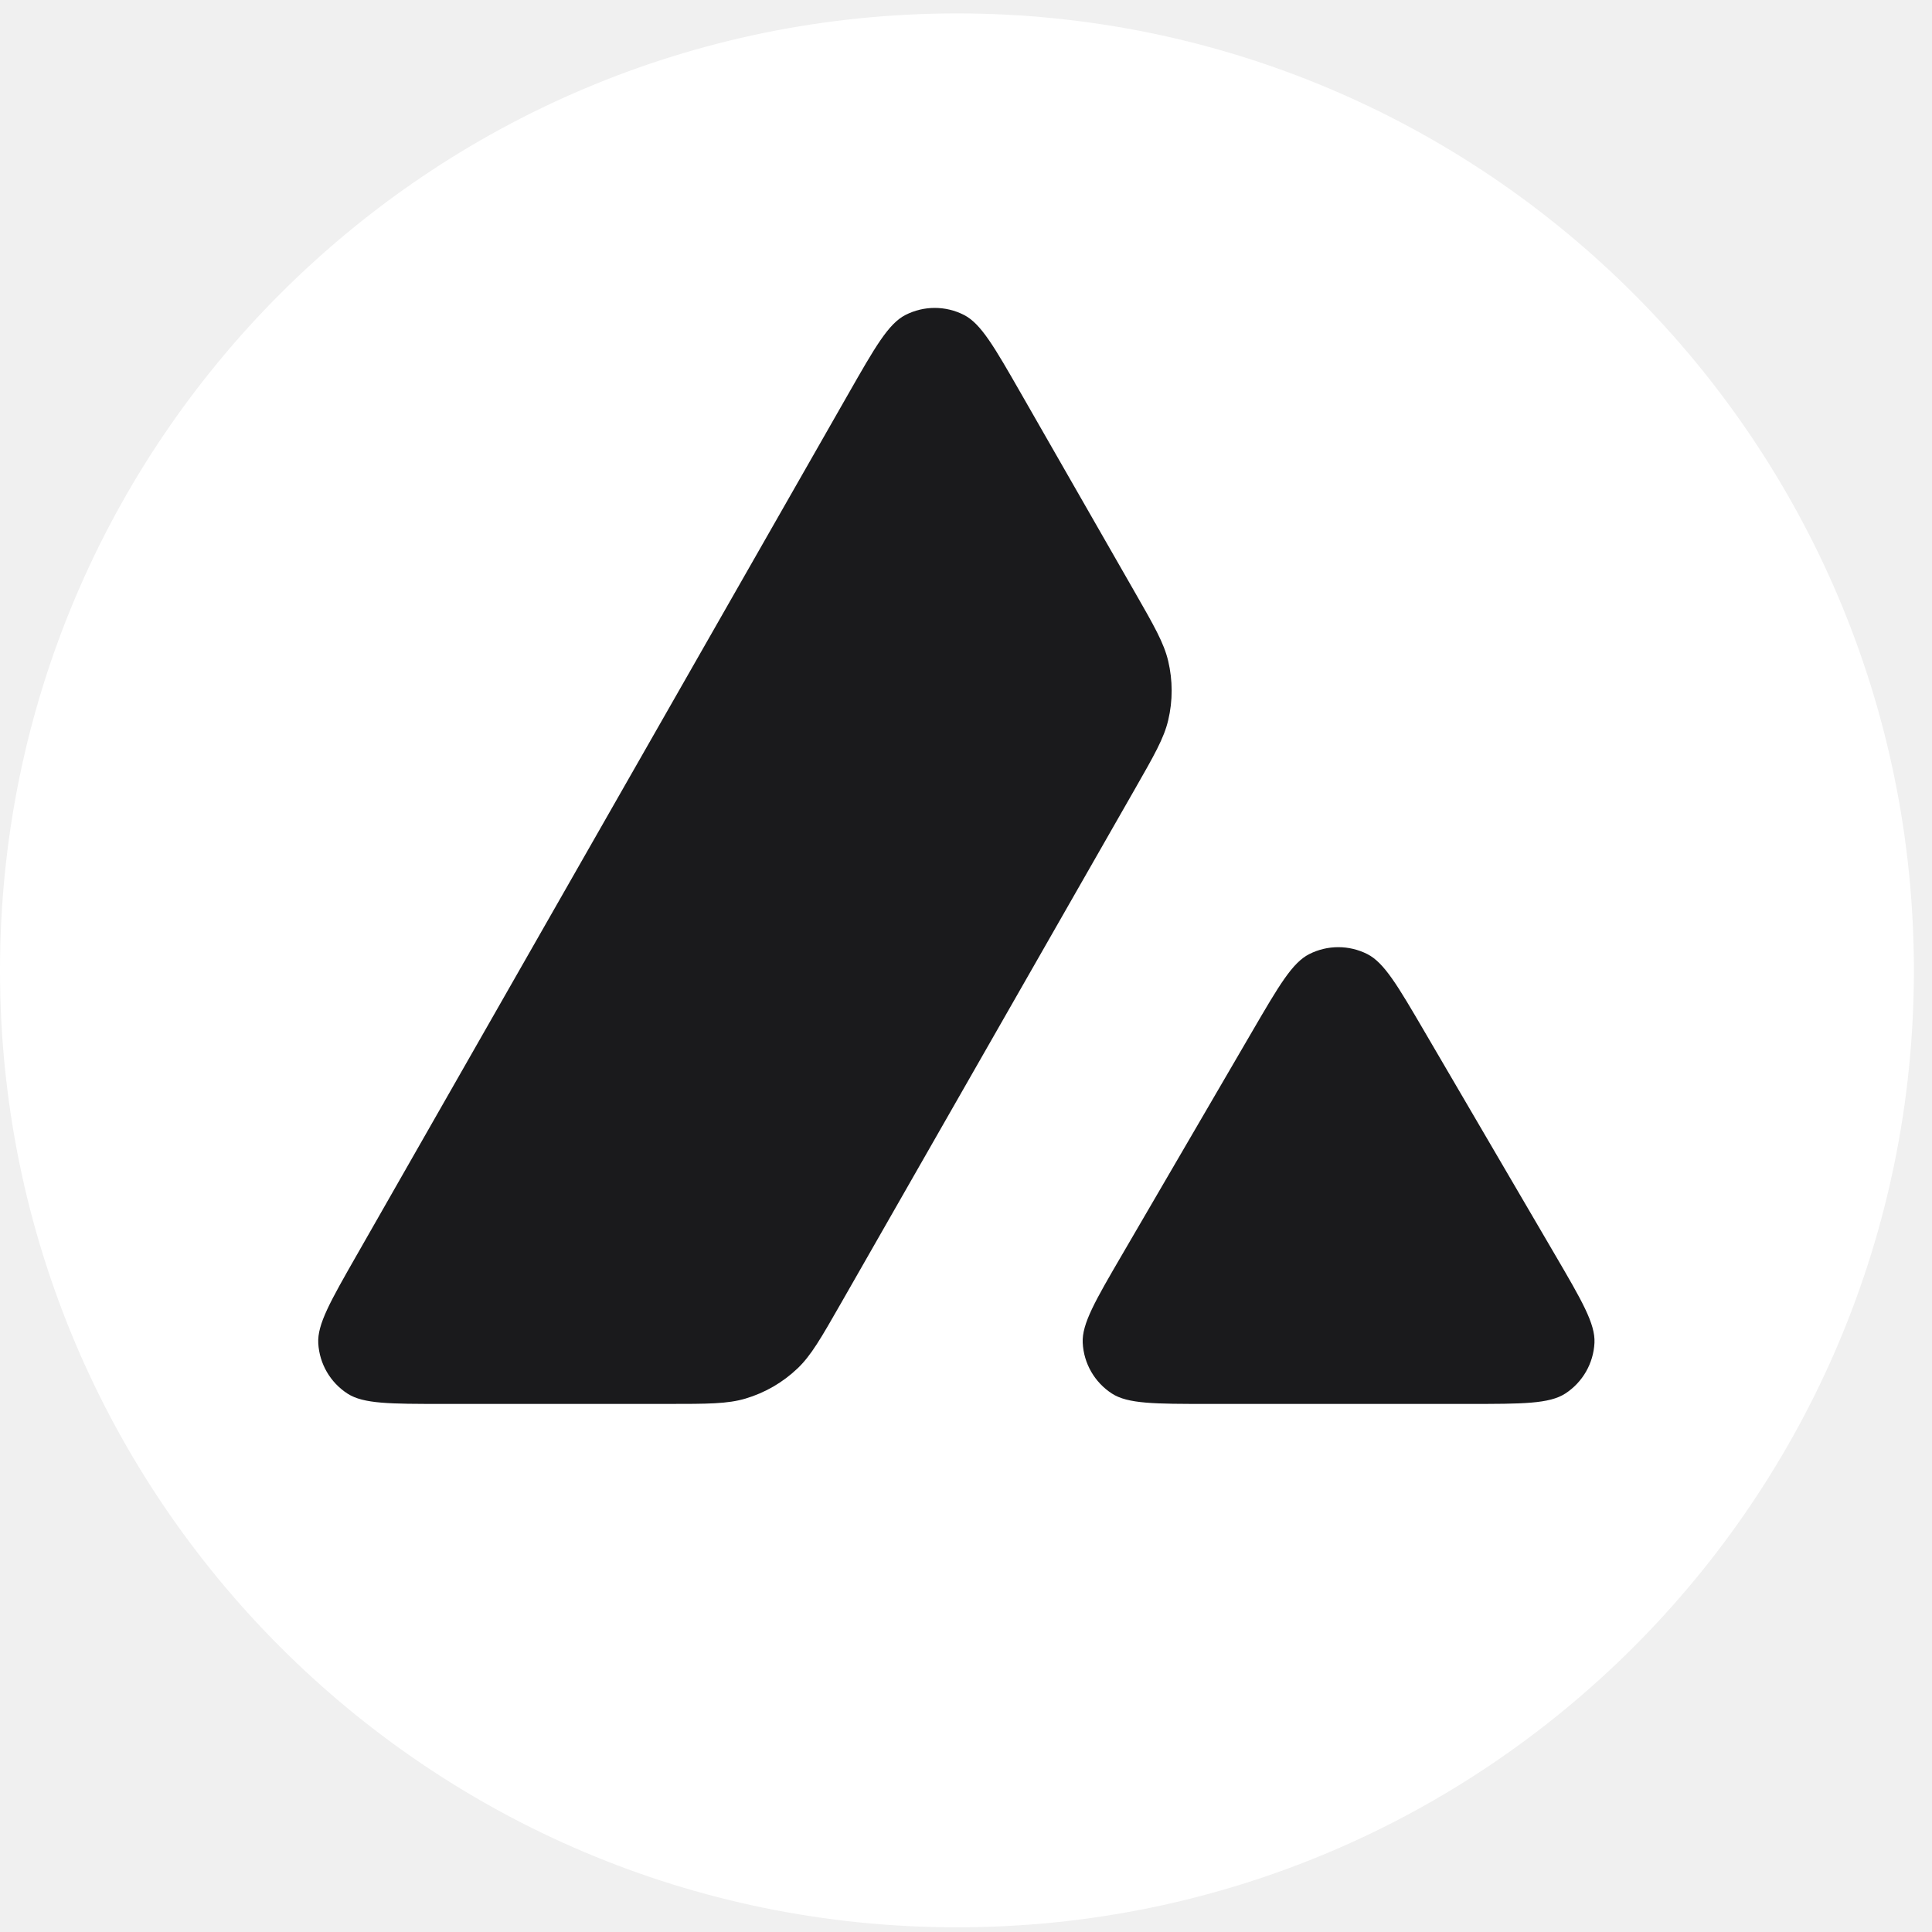
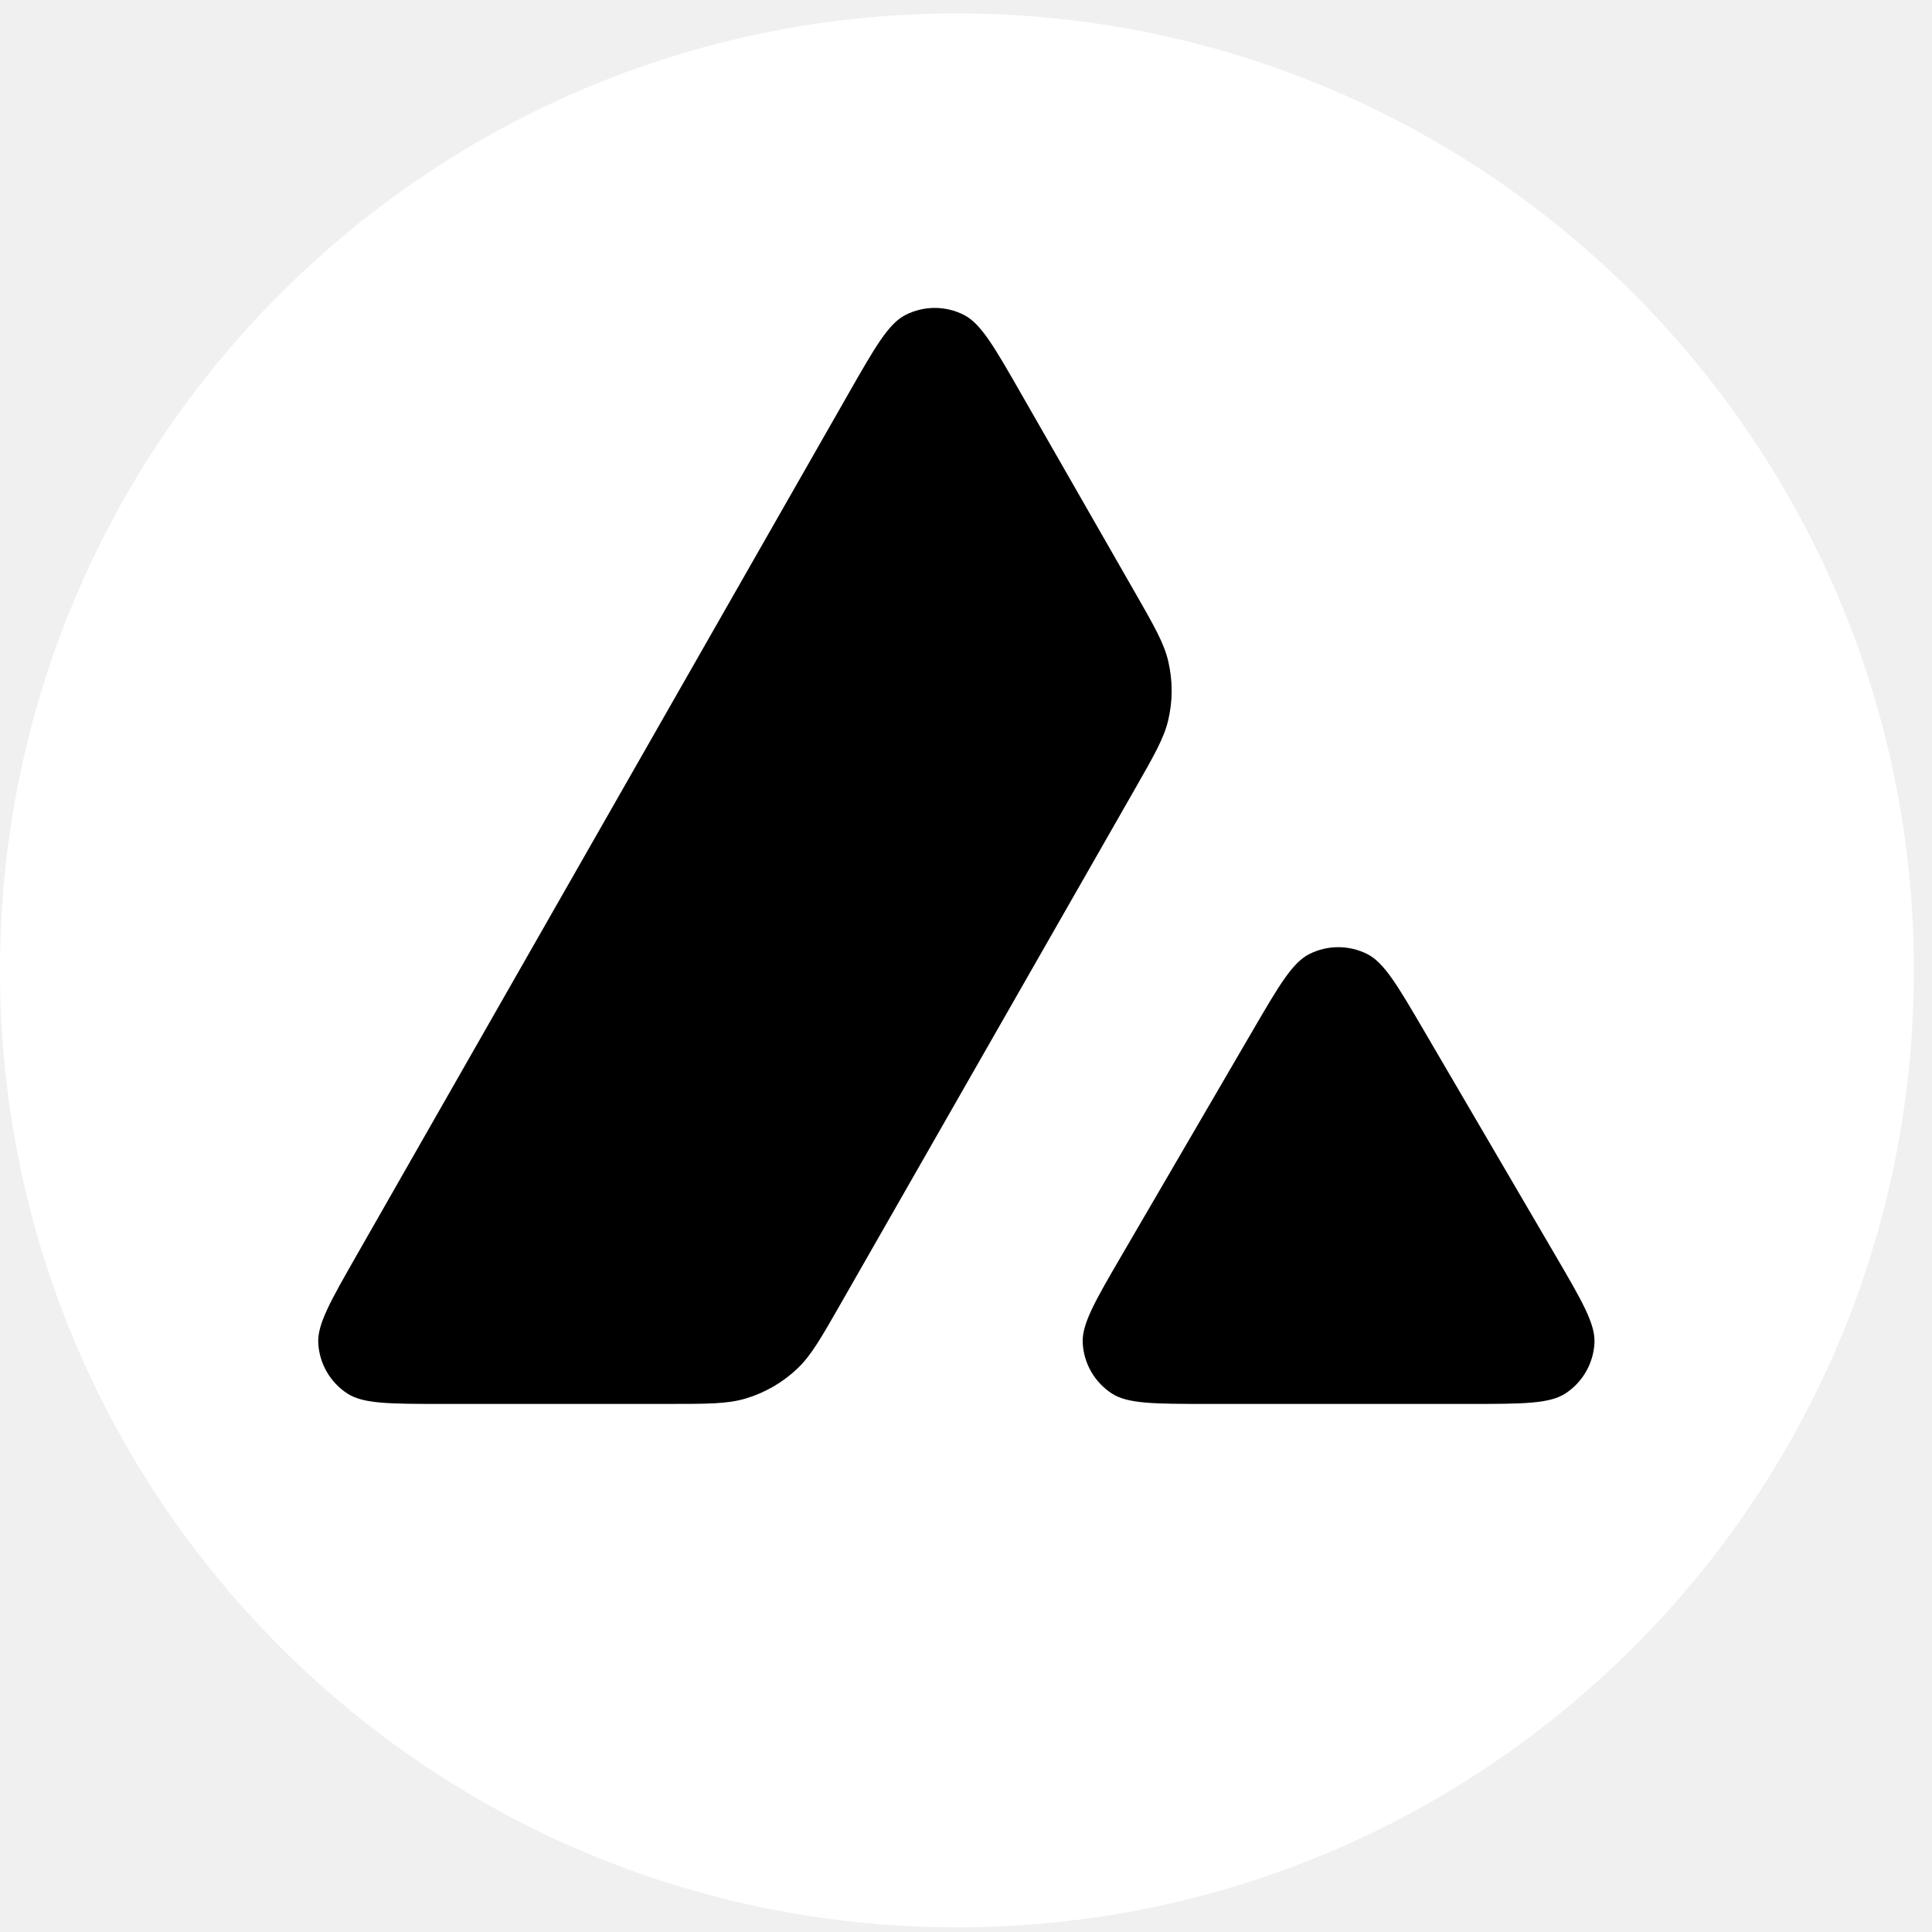
<svg xmlns="http://www.w3.org/2000/svg" width="102" height="102" viewBox="0 0 102 102" fill="none">
  <circle cx="50.522" cy="51.231" r="50.522" fill="white" />
-   <path fill-rule="evenodd" clip-rule="evenodd" d="M23.403 74.12H35.255C37.358 74.12 38.41 74.12 39.358 73.838C40.389 73.532 41.332 72.985 42.11 72.242C42.824 71.56 43.346 70.648 44.389 68.823L59.906 41.677C60.934 39.878 61.449 38.979 61.674 38.03C61.92 36.998 61.919 35.922 61.673 34.89C61.446 33.941 60.932 33.042 59.902 31.245L59.902 31.245L59.902 31.245L53.917 20.796C52.501 18.323 51.793 17.087 50.894 16.628C49.923 16.132 48.772 16.133 47.801 16.63C46.902 17.091 46.196 18.328 44.784 20.802L18.835 66.262L18.834 66.263C17.442 68.701 16.746 69.92 16.803 70.92C16.864 72.001 17.437 72.988 18.347 73.576C19.188 74.12 20.593 74.12 23.403 74.12ZM63.798 74.12H77.539C80.379 74.12 81.798 74.12 82.643 73.57C83.555 72.976 84.127 71.981 84.18 70.894C84.229 69.888 83.512 68.663 82.08 66.214L75.198 54.446L75.198 54.445C73.785 52.03 73.079 50.823 72.187 50.371C71.222 49.884 70.082 49.884 69.118 50.374C68.226 50.826 67.521 52.035 66.112 54.452L59.253 66.22C57.826 68.668 57.112 69.893 57.162 70.897C57.216 71.983 57.788 72.978 58.7 73.57C59.544 74.12 60.962 74.12 63.798 74.12Z" fill="#1A1A1C" />
+   <path fill-rule="evenodd" clip-rule="evenodd" d="M23.403 74.12H35.255C37.358 74.12 38.41 74.12 39.358 73.838C40.389 73.532 41.332 72.985 42.11 72.242C42.824 71.56 43.346 70.648 44.389 68.823L59.906 41.677C60.934 39.878 61.449 38.979 61.674 38.03C61.92 36.998 61.919 35.922 61.673 34.89C61.446 33.941 60.932 33.042 59.902 31.245L59.902 31.245L59.902 31.245L53.917 20.796C52.501 18.323 51.793 17.087 50.894 16.628C49.923 16.132 48.772 16.133 47.801 16.63C46.902 17.091 46.196 18.328 44.784 20.802L18.835 66.262L18.834 66.263C17.442 68.701 16.746 69.92 16.803 70.92C16.864 72.001 17.437 72.988 18.347 73.576C19.188 74.12 20.593 74.12 23.403 74.12ZM63.798 74.12H77.539C80.379 74.12 81.798 74.12 82.643 73.57C83.555 72.976 84.127 71.981 84.18 70.894C84.229 69.888 83.512 68.663 82.08 66.214L75.198 54.446L75.198 54.445C73.785 52.03 73.079 50.823 72.187 50.371C71.222 49.884 70.082 49.884 69.118 50.374C68.226 50.826 67.521 52.035 66.112 54.452L59.253 66.22C57.826 68.668 57.112 69.893 57.162 70.897C57.216 71.983 57.788 72.978 58.7 73.57C59.544 74.12 60.962 74.12 63.798 74.12Z" fill="#000" />
</svg>
